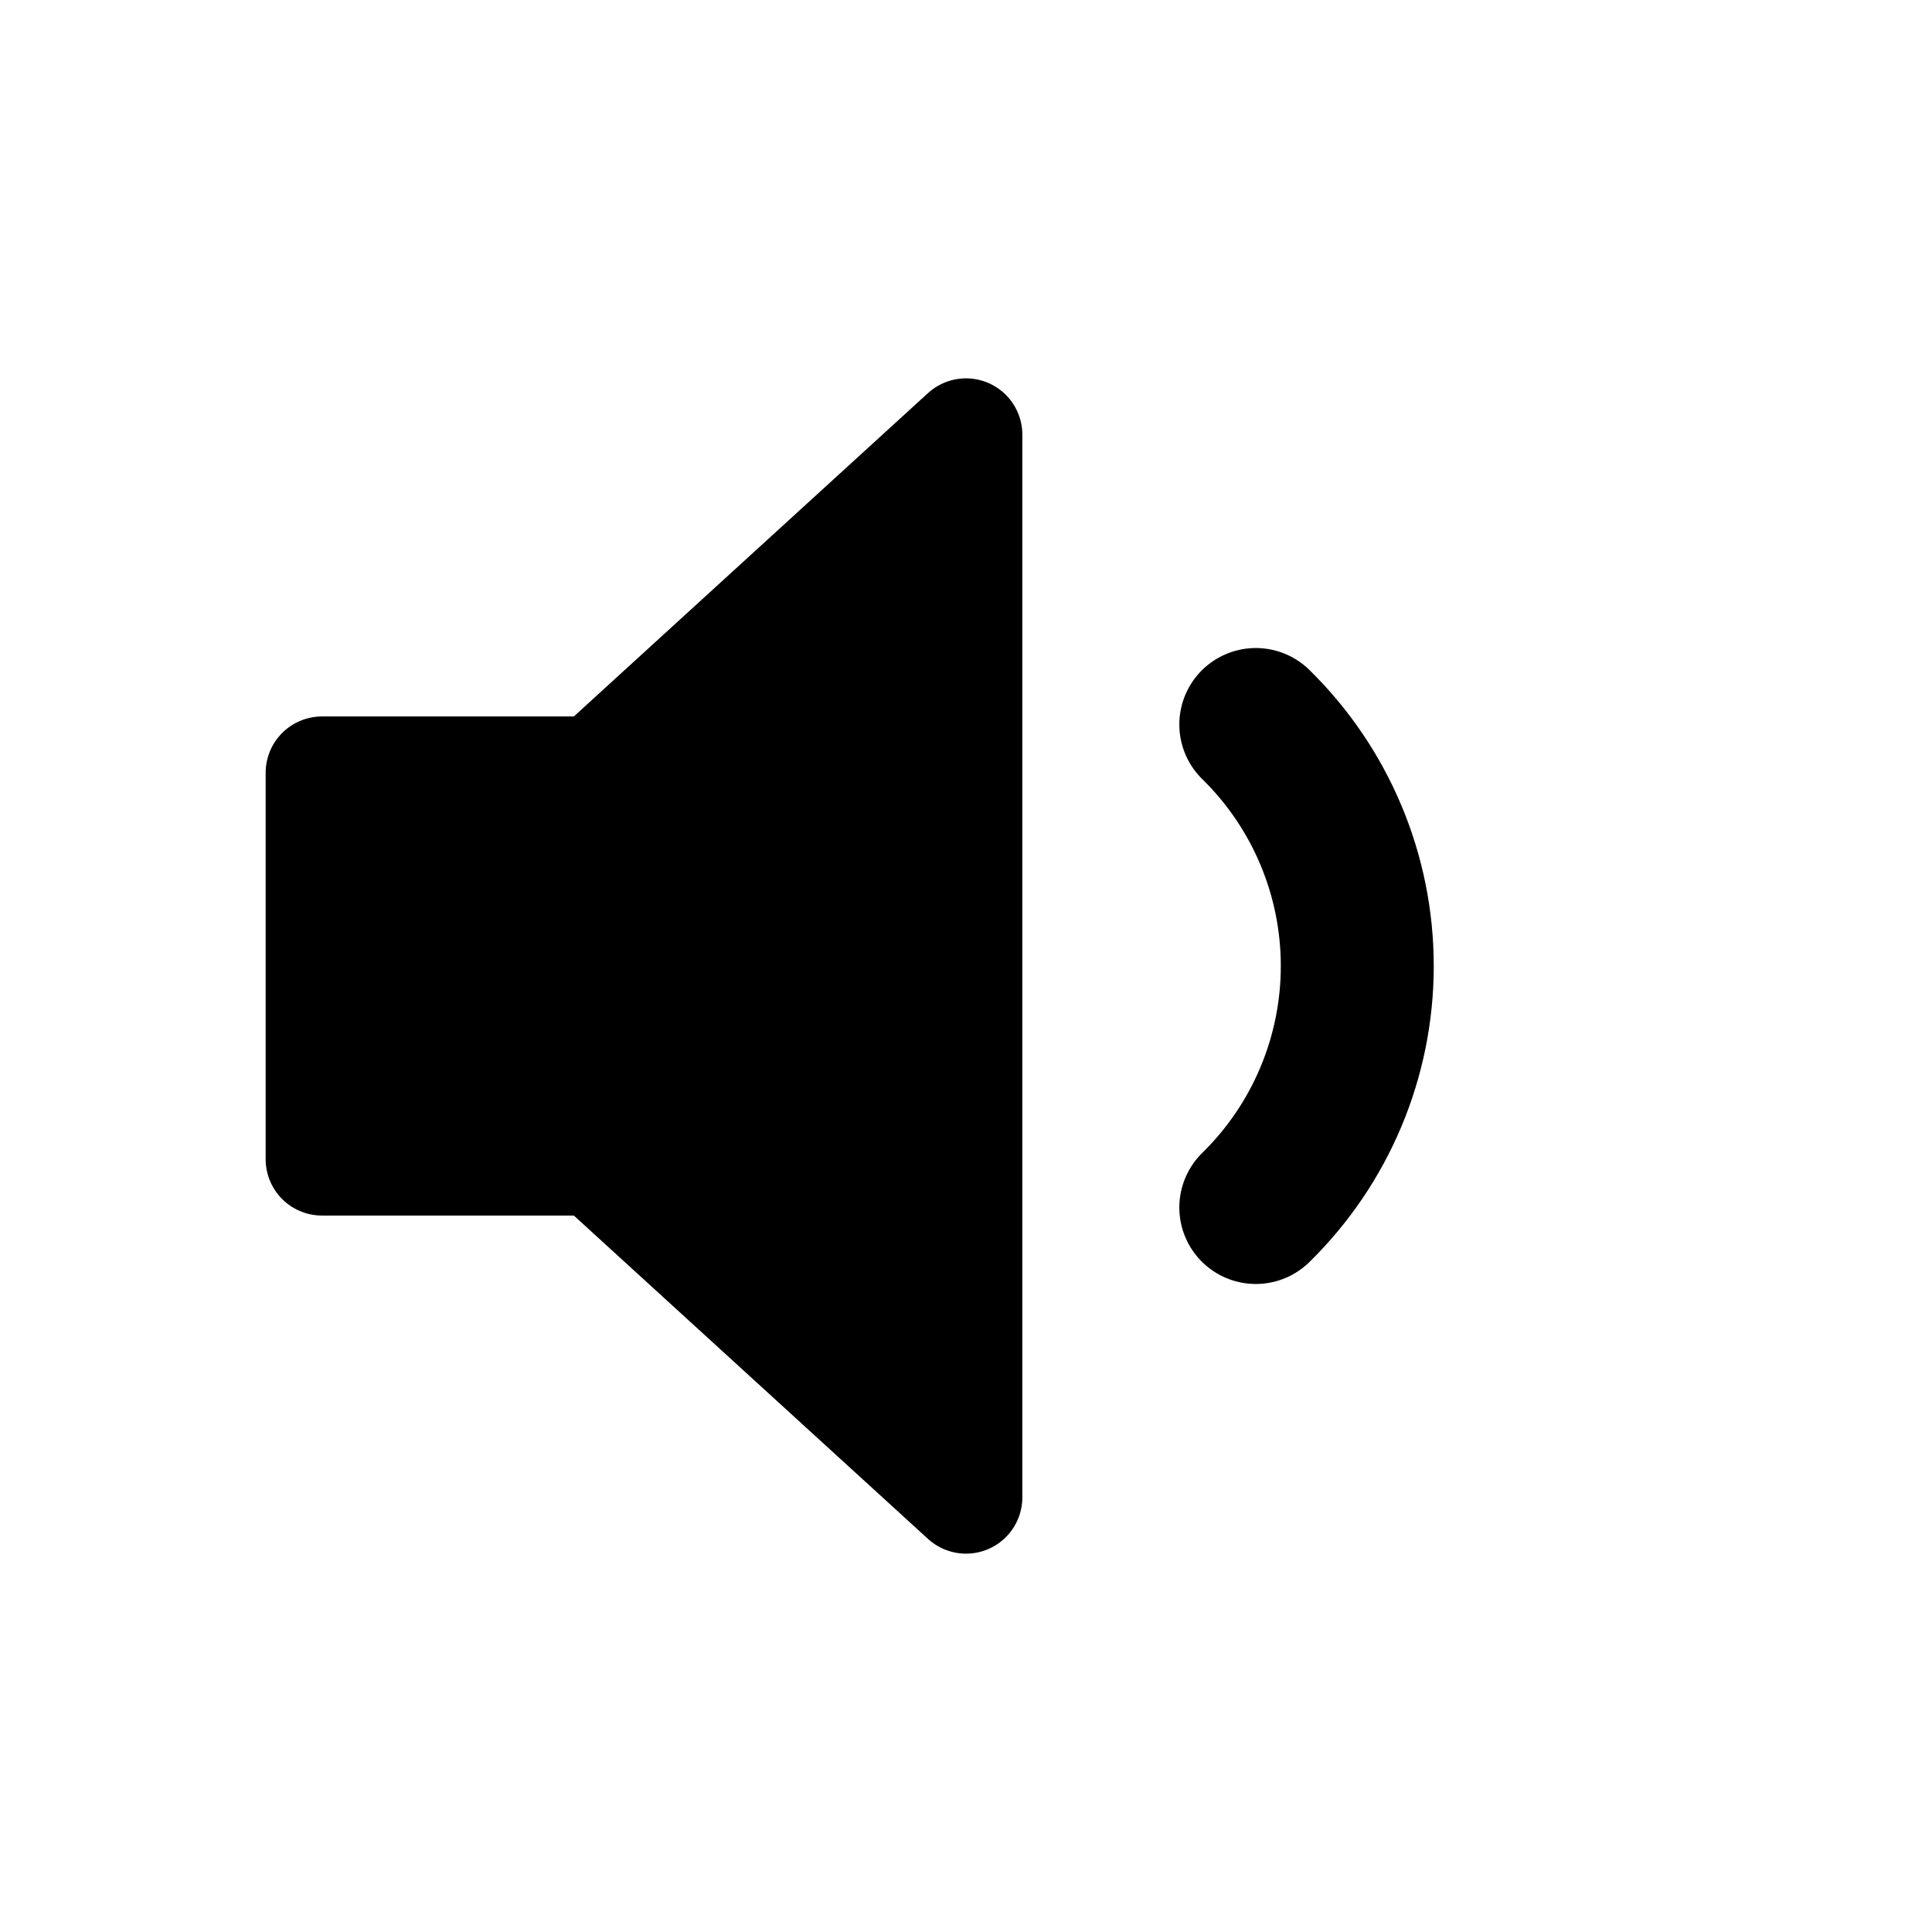
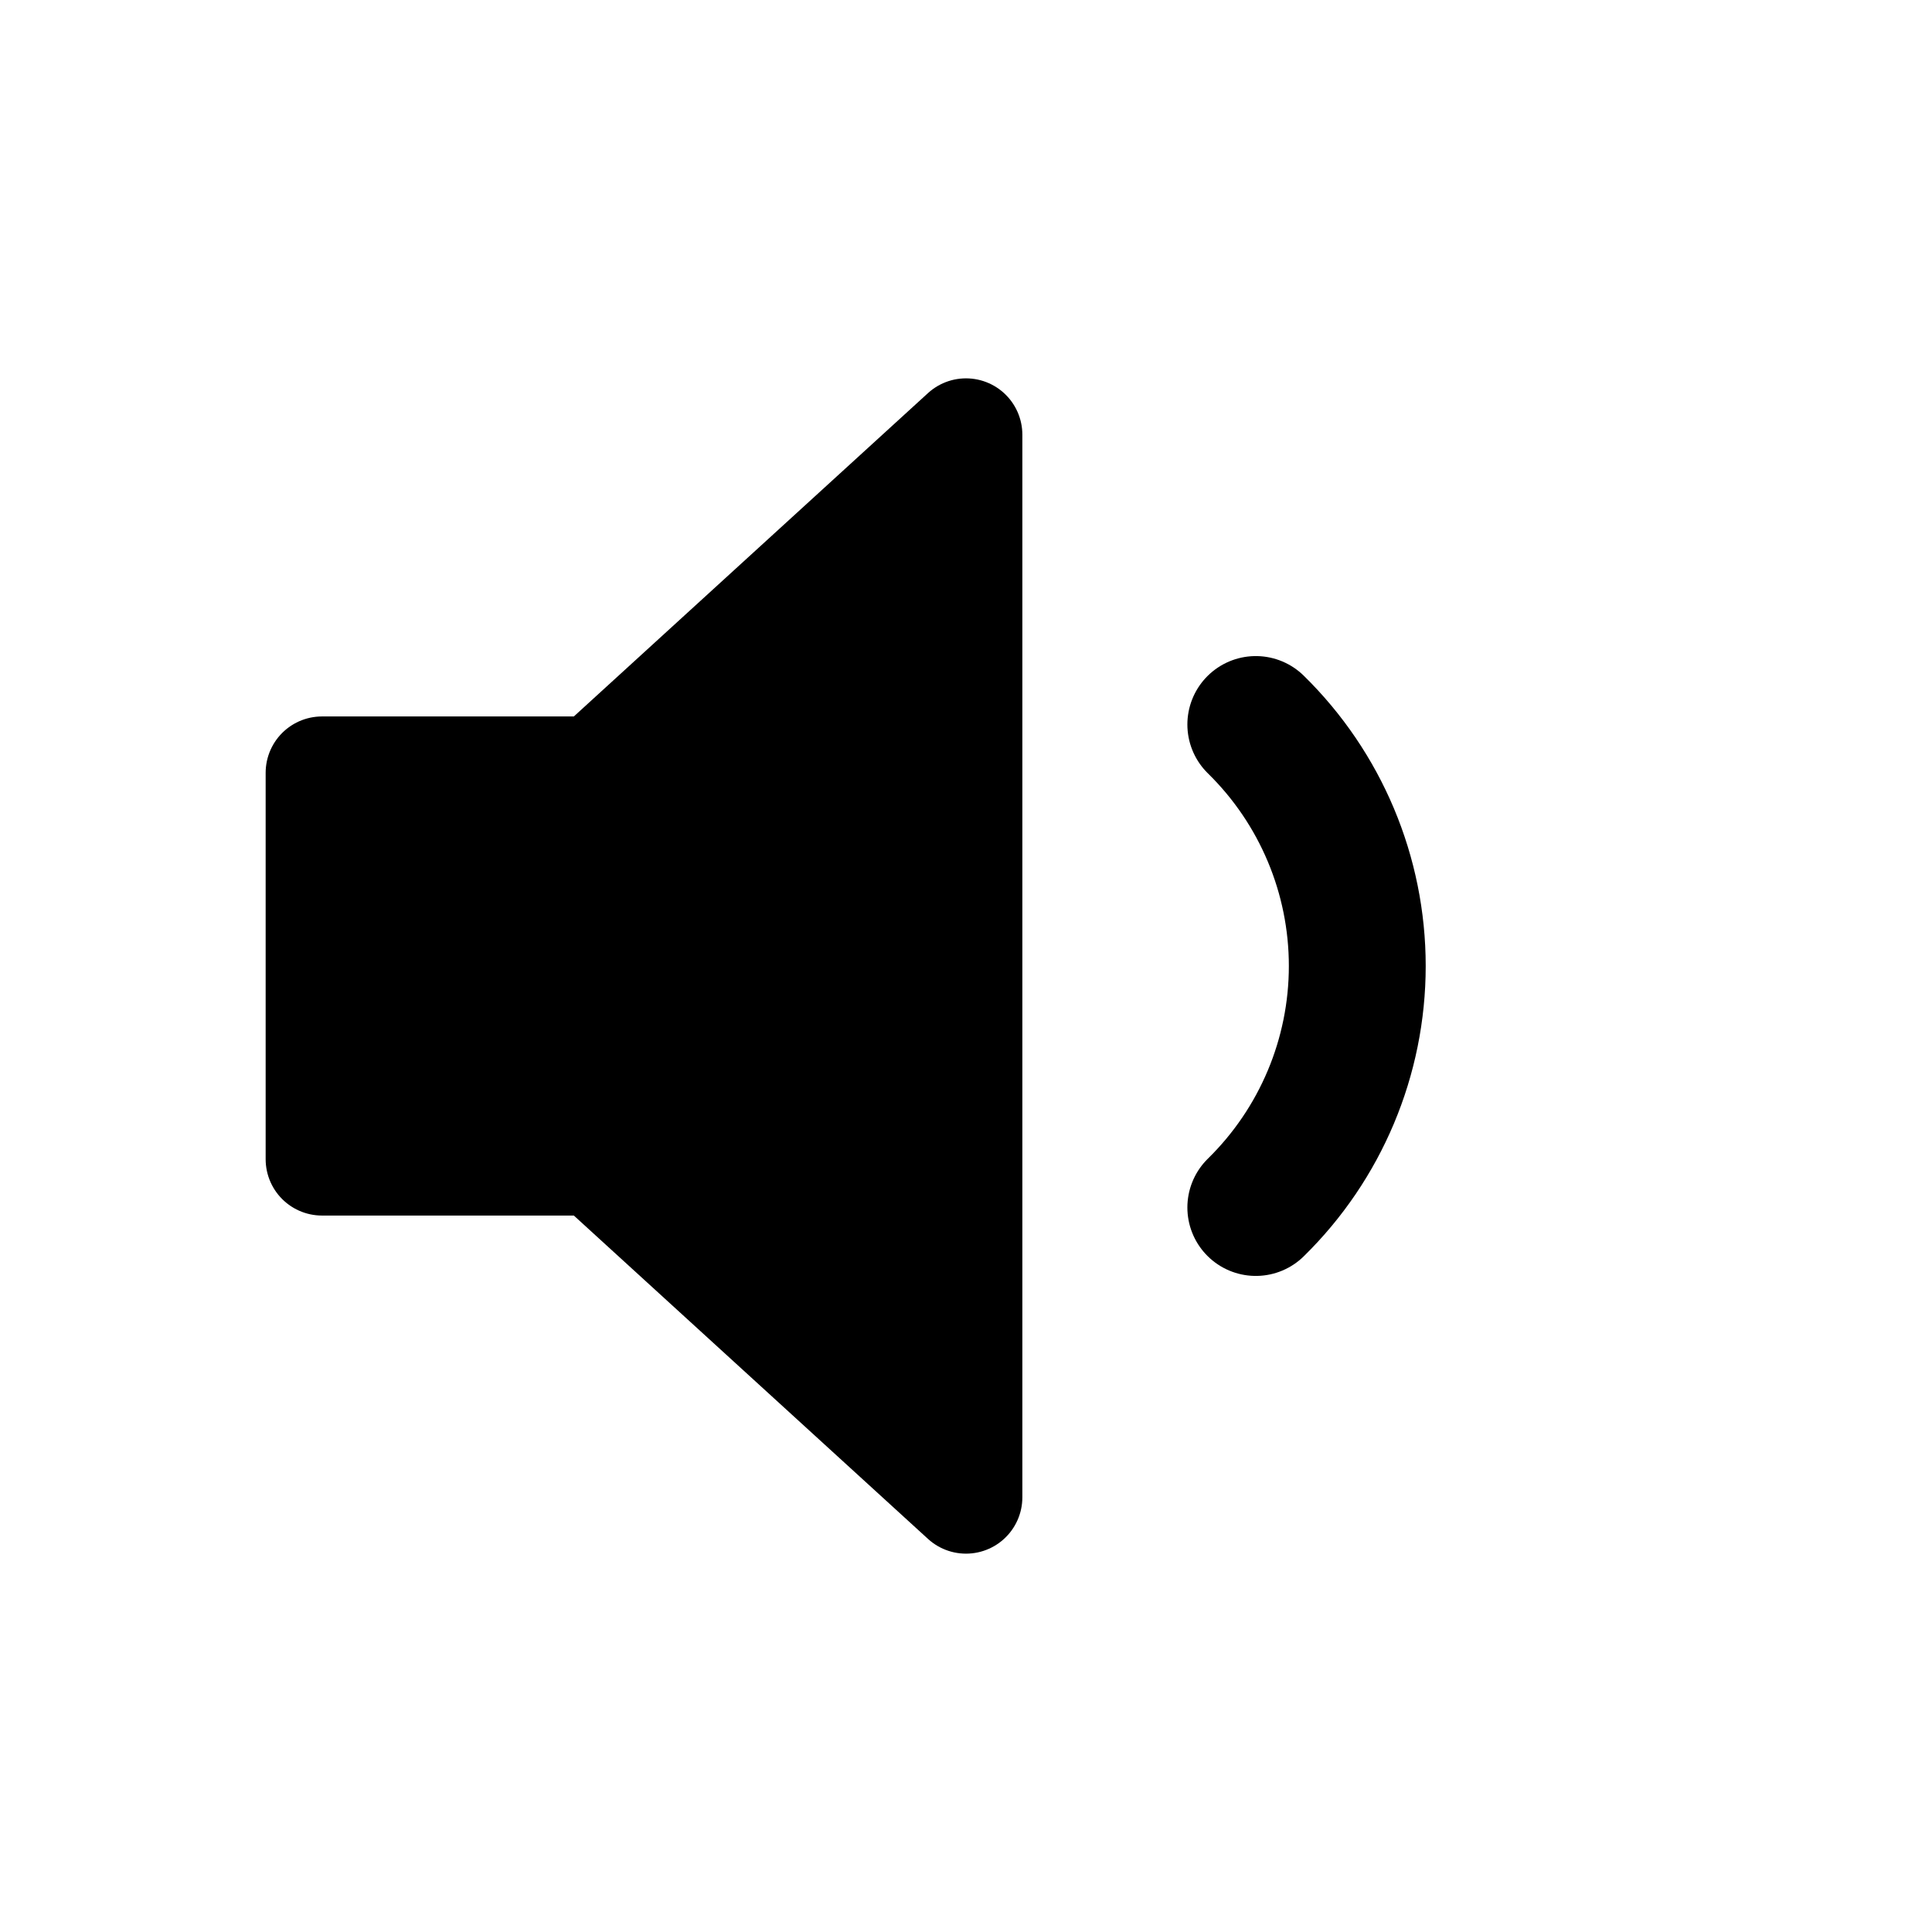
<svg xmlns="http://www.w3.org/2000/svg" viewBox="0 0 24 24">
  <path d="M4 9.6v4.8h3.4L12 18.6V5.4L7.4 9.6z" fill="currentColor" stroke="currentColor" stroke-width="1.4" stroke-linecap="round" stroke-linejoin="round" />
-   <path d="M15.6 9a4.2 4.2 0 0 1 0 6" fill="none" stroke="currentColor" stroke-width="1.9" stroke-linecap="round" stroke-linejoin="round" />
+   <path d="M15.6 9a4.2 4.2 0 0 1 0 6" fill="none" stroke="currentColor" stroke-width="1.7" stroke-linecap="round" stroke-linejoin="round" />
</svg>
